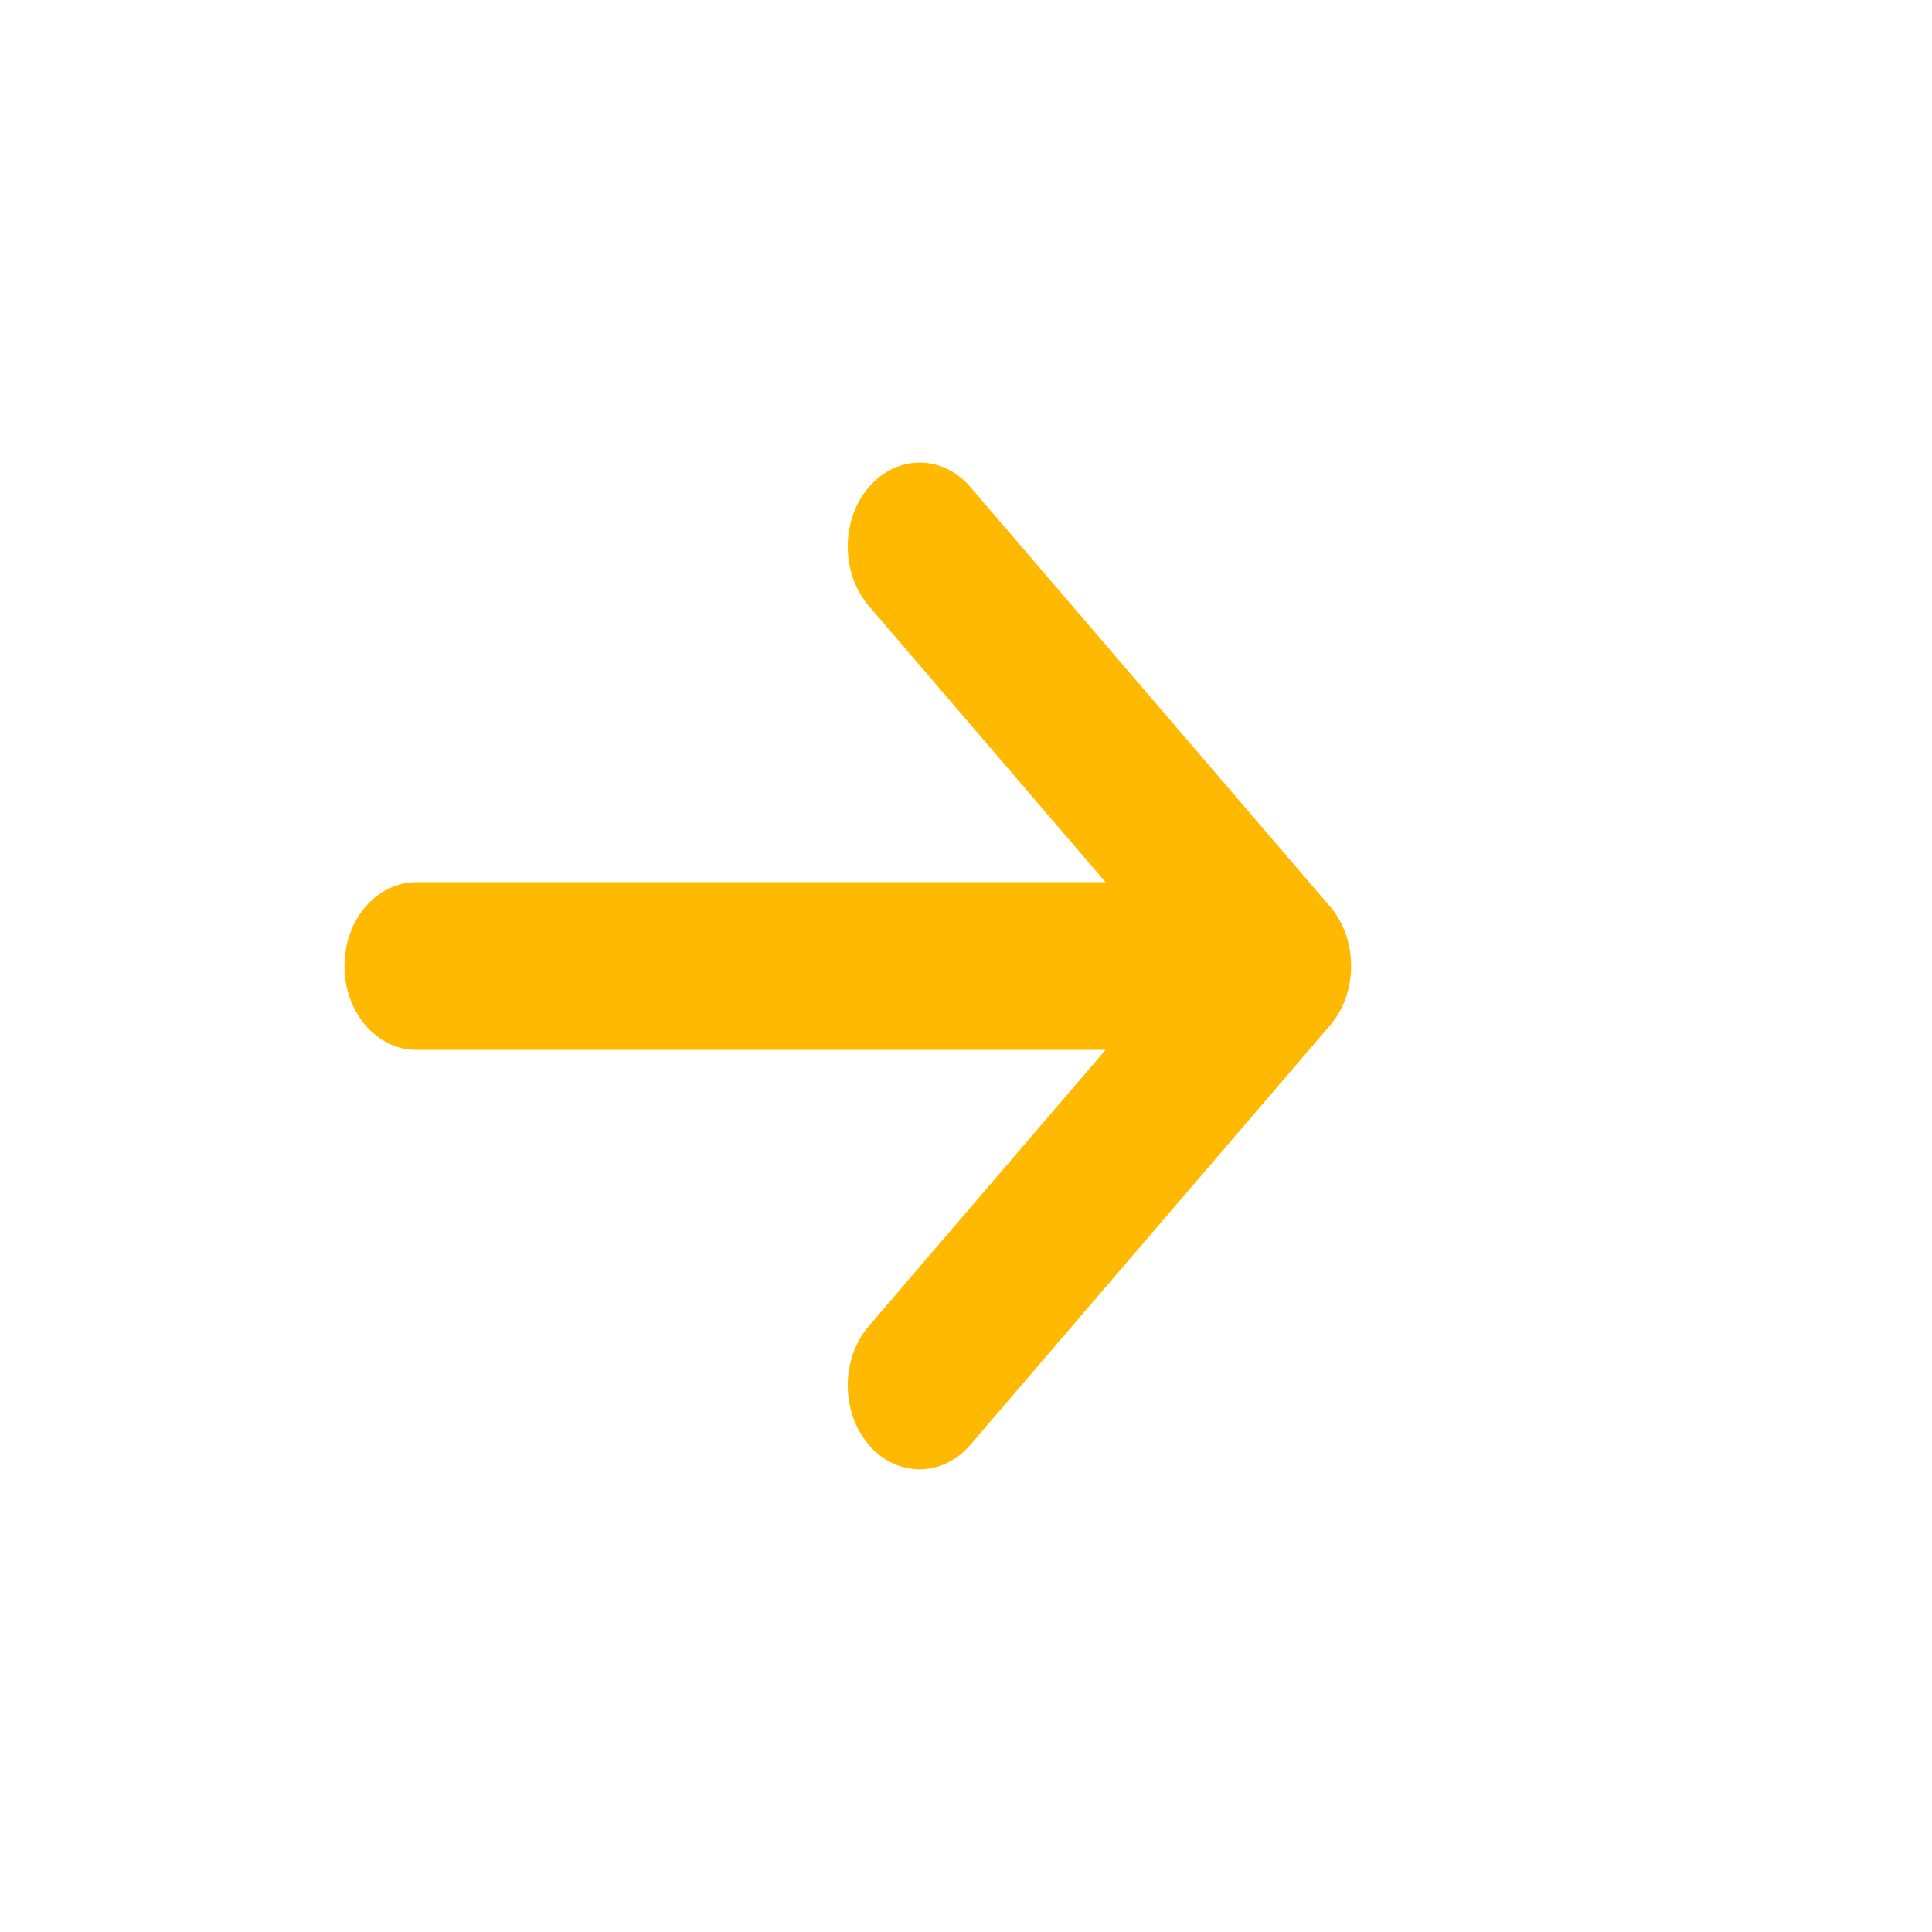
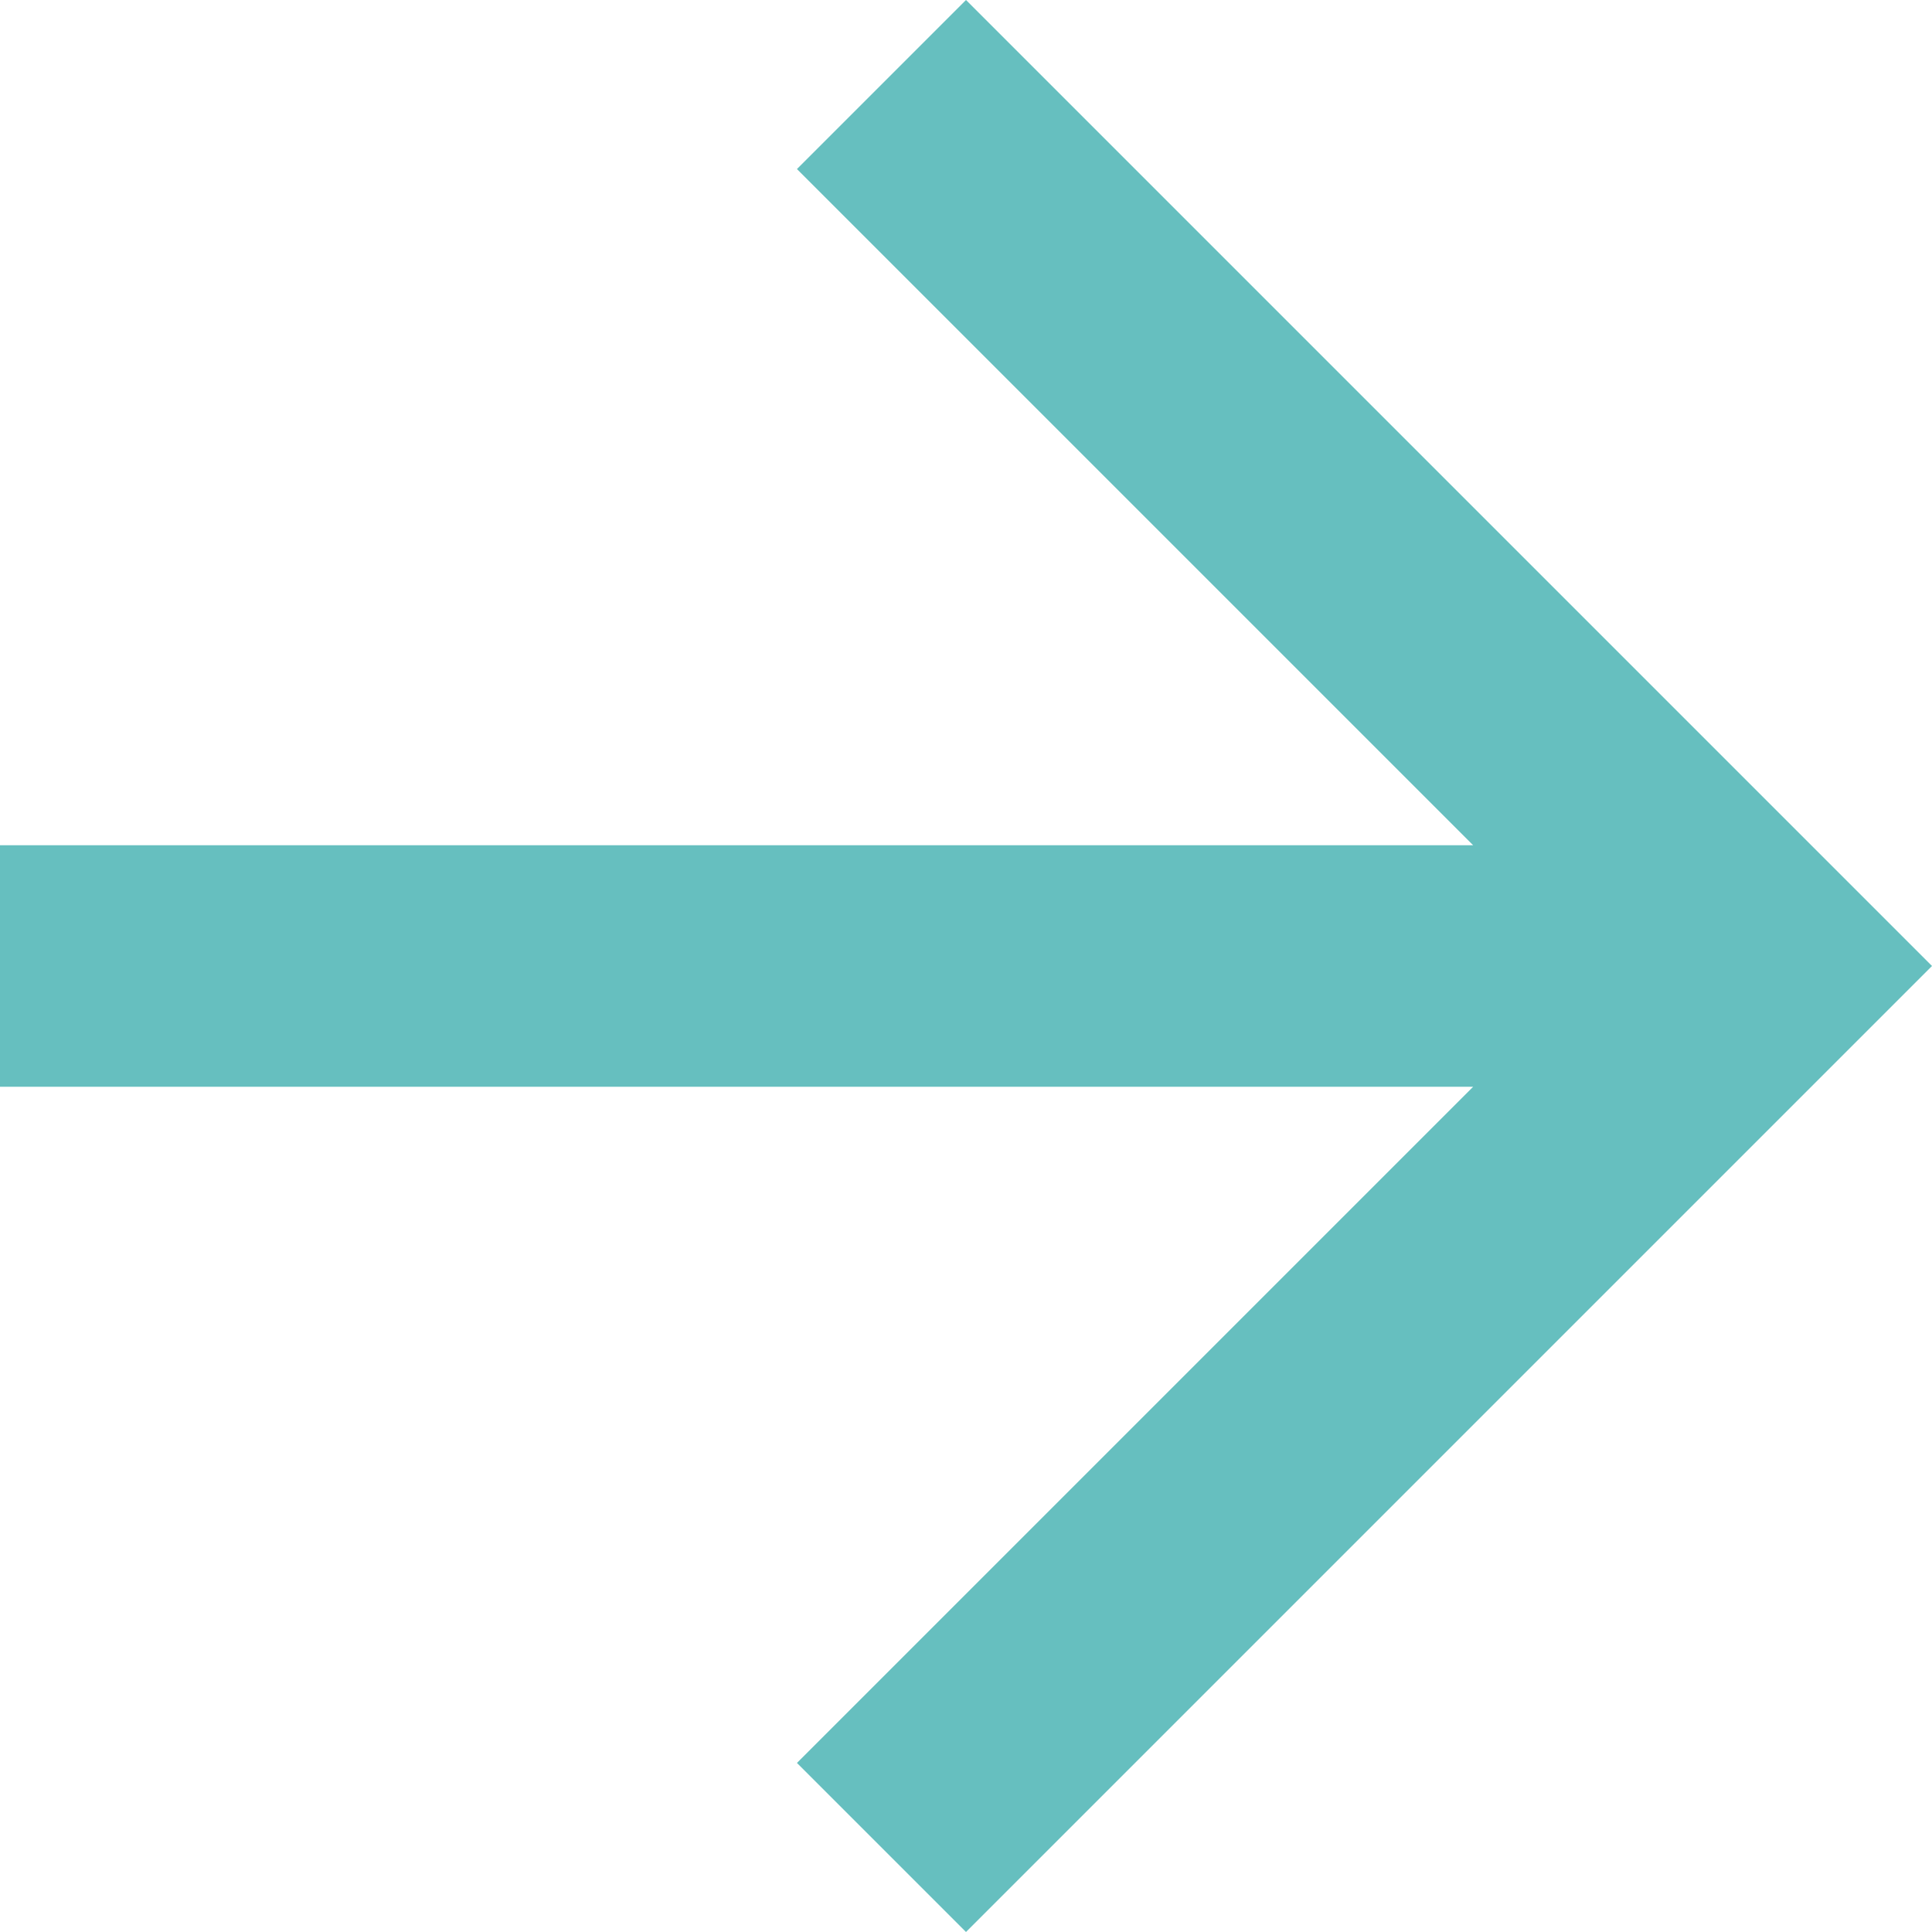
- <svg xmlns="http://www.w3.org/2000/svg" version="1.1" id="Layer_1" x="0px" y="0px" width="24px" height="24px" viewBox="0 0 24 24" enable-background="new 0 0 24 24" xml:space="preserve">
-   <g id="icomoon-ignore">
- </g>
-   <path fill="#FFB900" d="M12.056,17.946l4.467-5.209c0.348-0.408,0.348-1.068,0-1.475l-4.467-5.21c-0.349-0.407-0.914-0.407-1.264,0  c-0.348,0.407-0.348,1.066,0,1.474l2.942,3.433H5.173c-0.494,0-0.894,0.465-0.894,1.041c0,0.575,0.399,1.042,0.894,1.042h8.561  l-2.942,3.432c-0.173,0.205-0.261,0.47-0.261,0.737c0,0.266,0.087,0.532,0.261,0.737C11.141,18.354,11.707,18.354,12.056,17.946z" />
+ <svg xmlns="http://www.w3.org/2000/svg" width="18px" height="18px" viewBox="106 3 18 18" version="1.1">
+   <defs />
+   <polygon id="Shape" stroke="none" fill="#66BFBF" fill-rule="evenodd" points="115 3 113.425 4.575 119.725 10.875 106 10.875 106 13.125 119.725 13.125 113.425 19.425 115 21 124 12" />
</svg>
